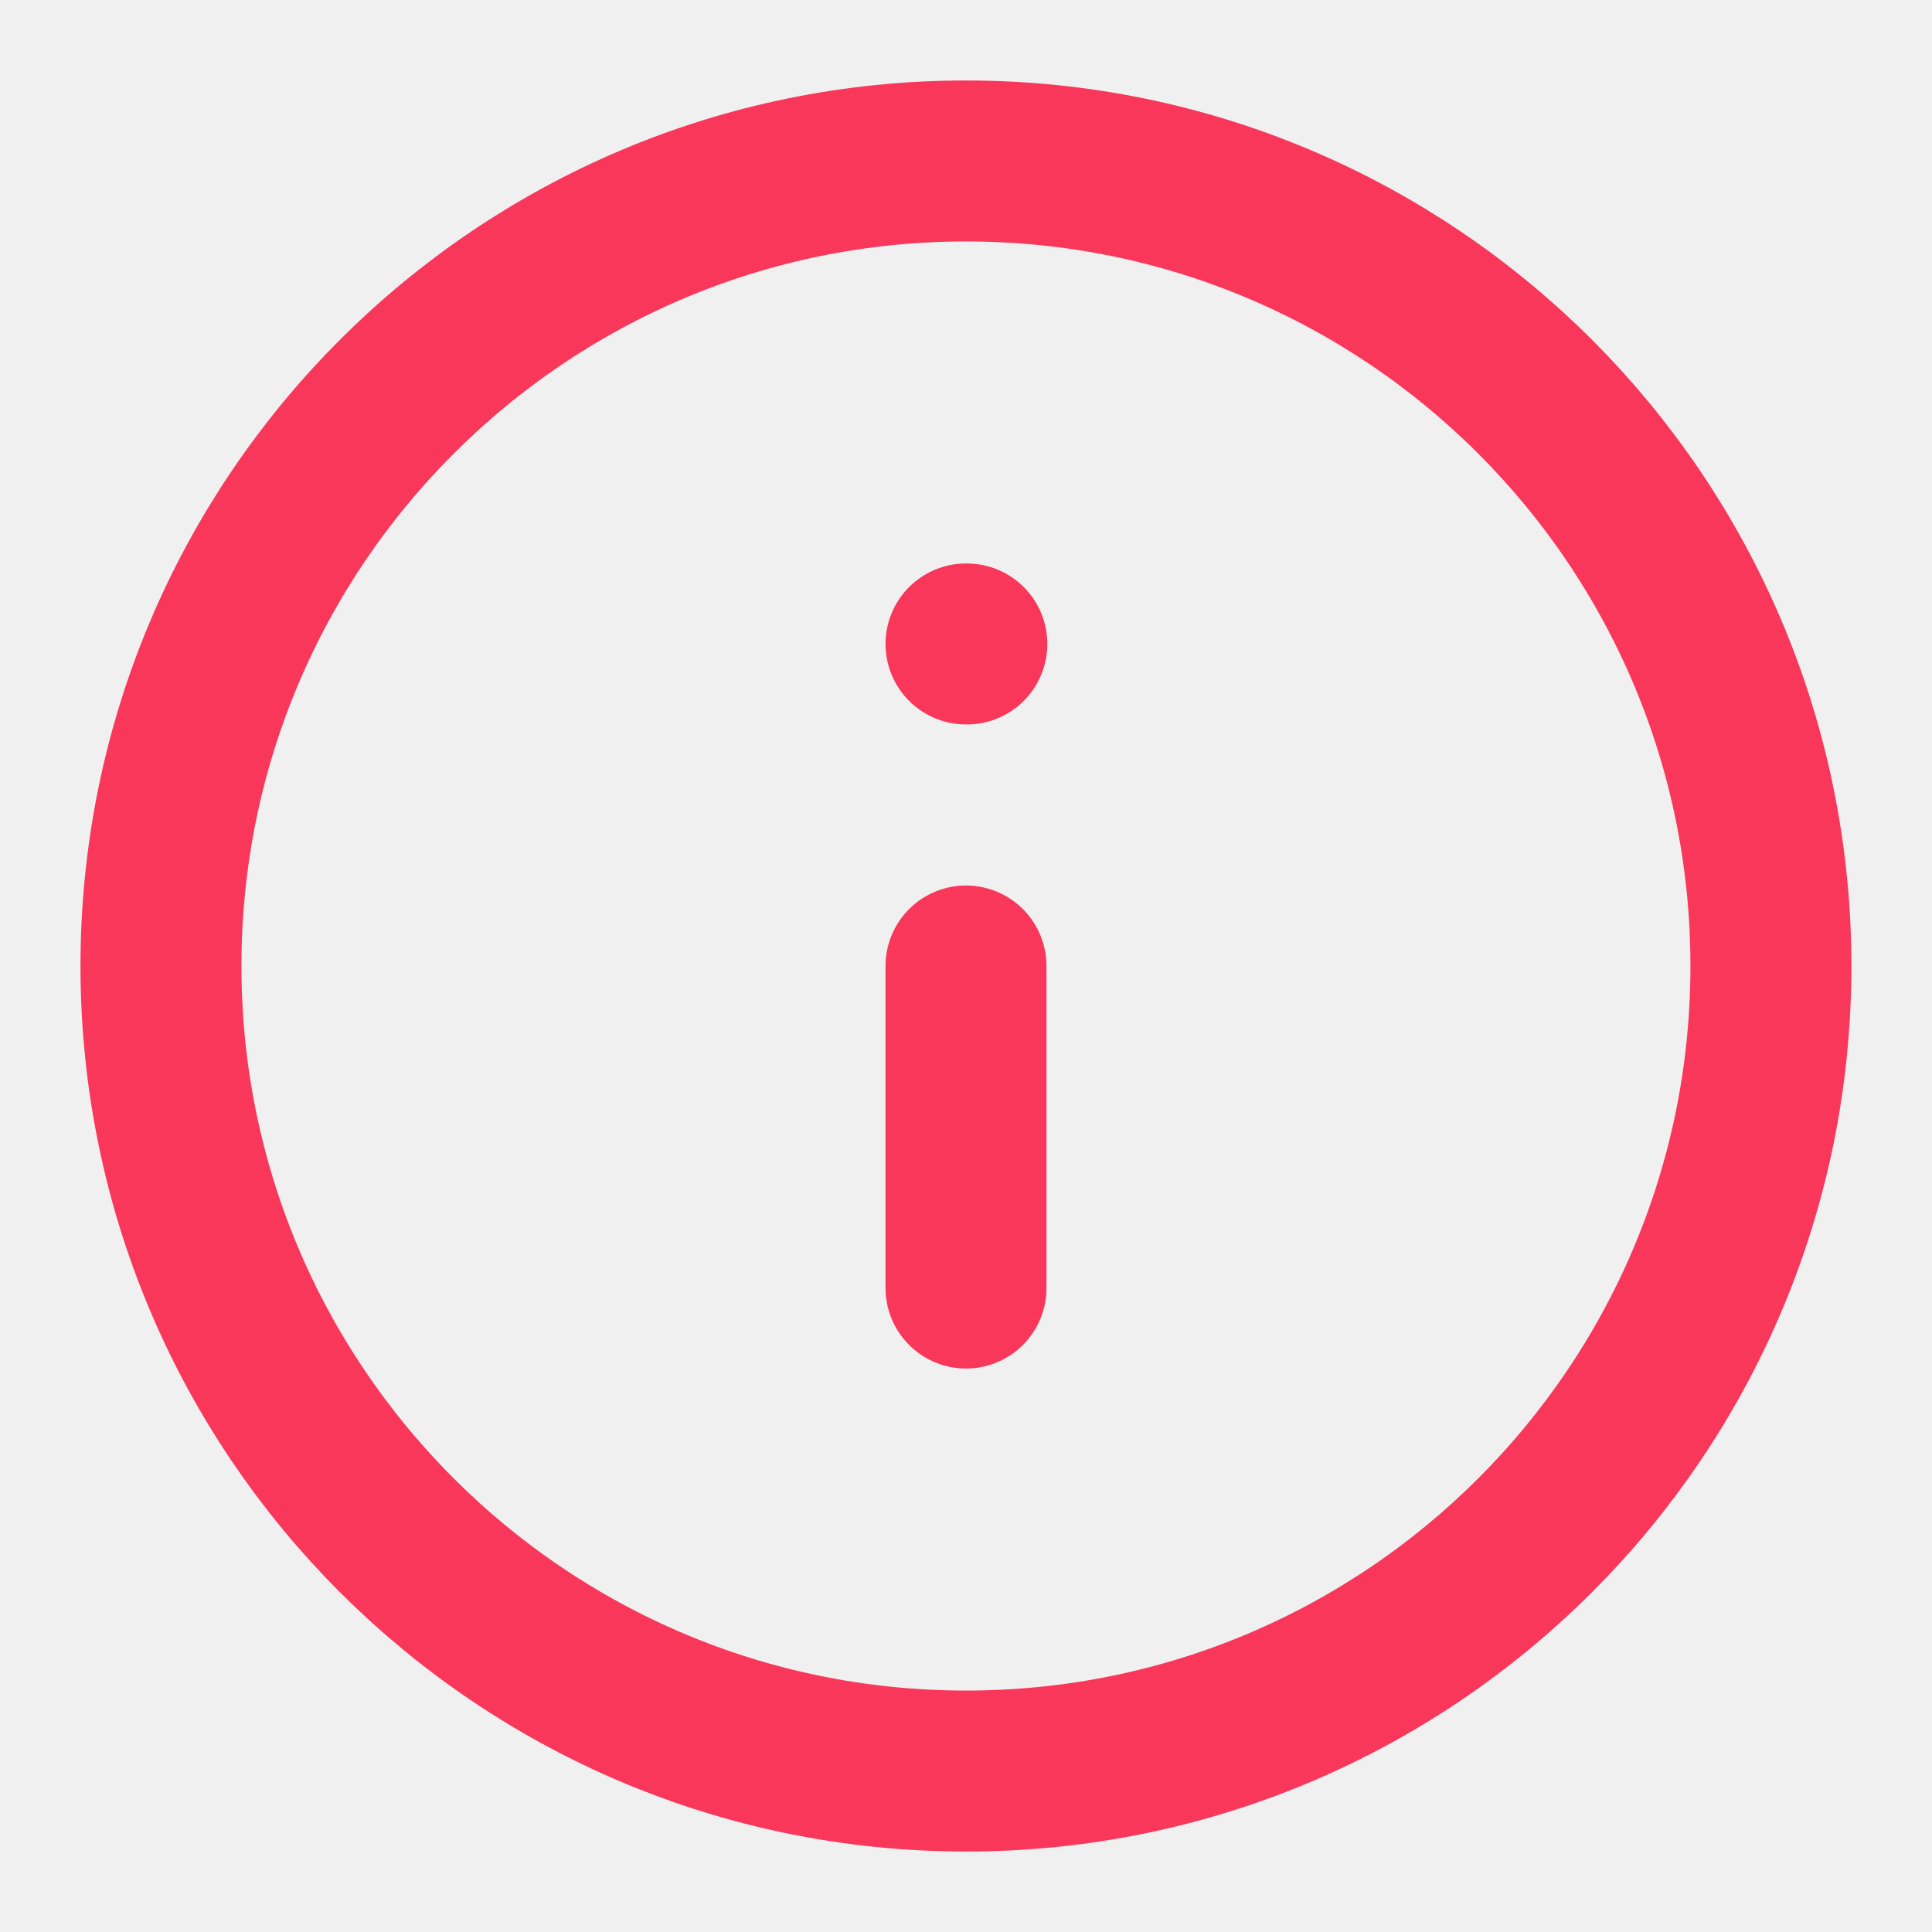
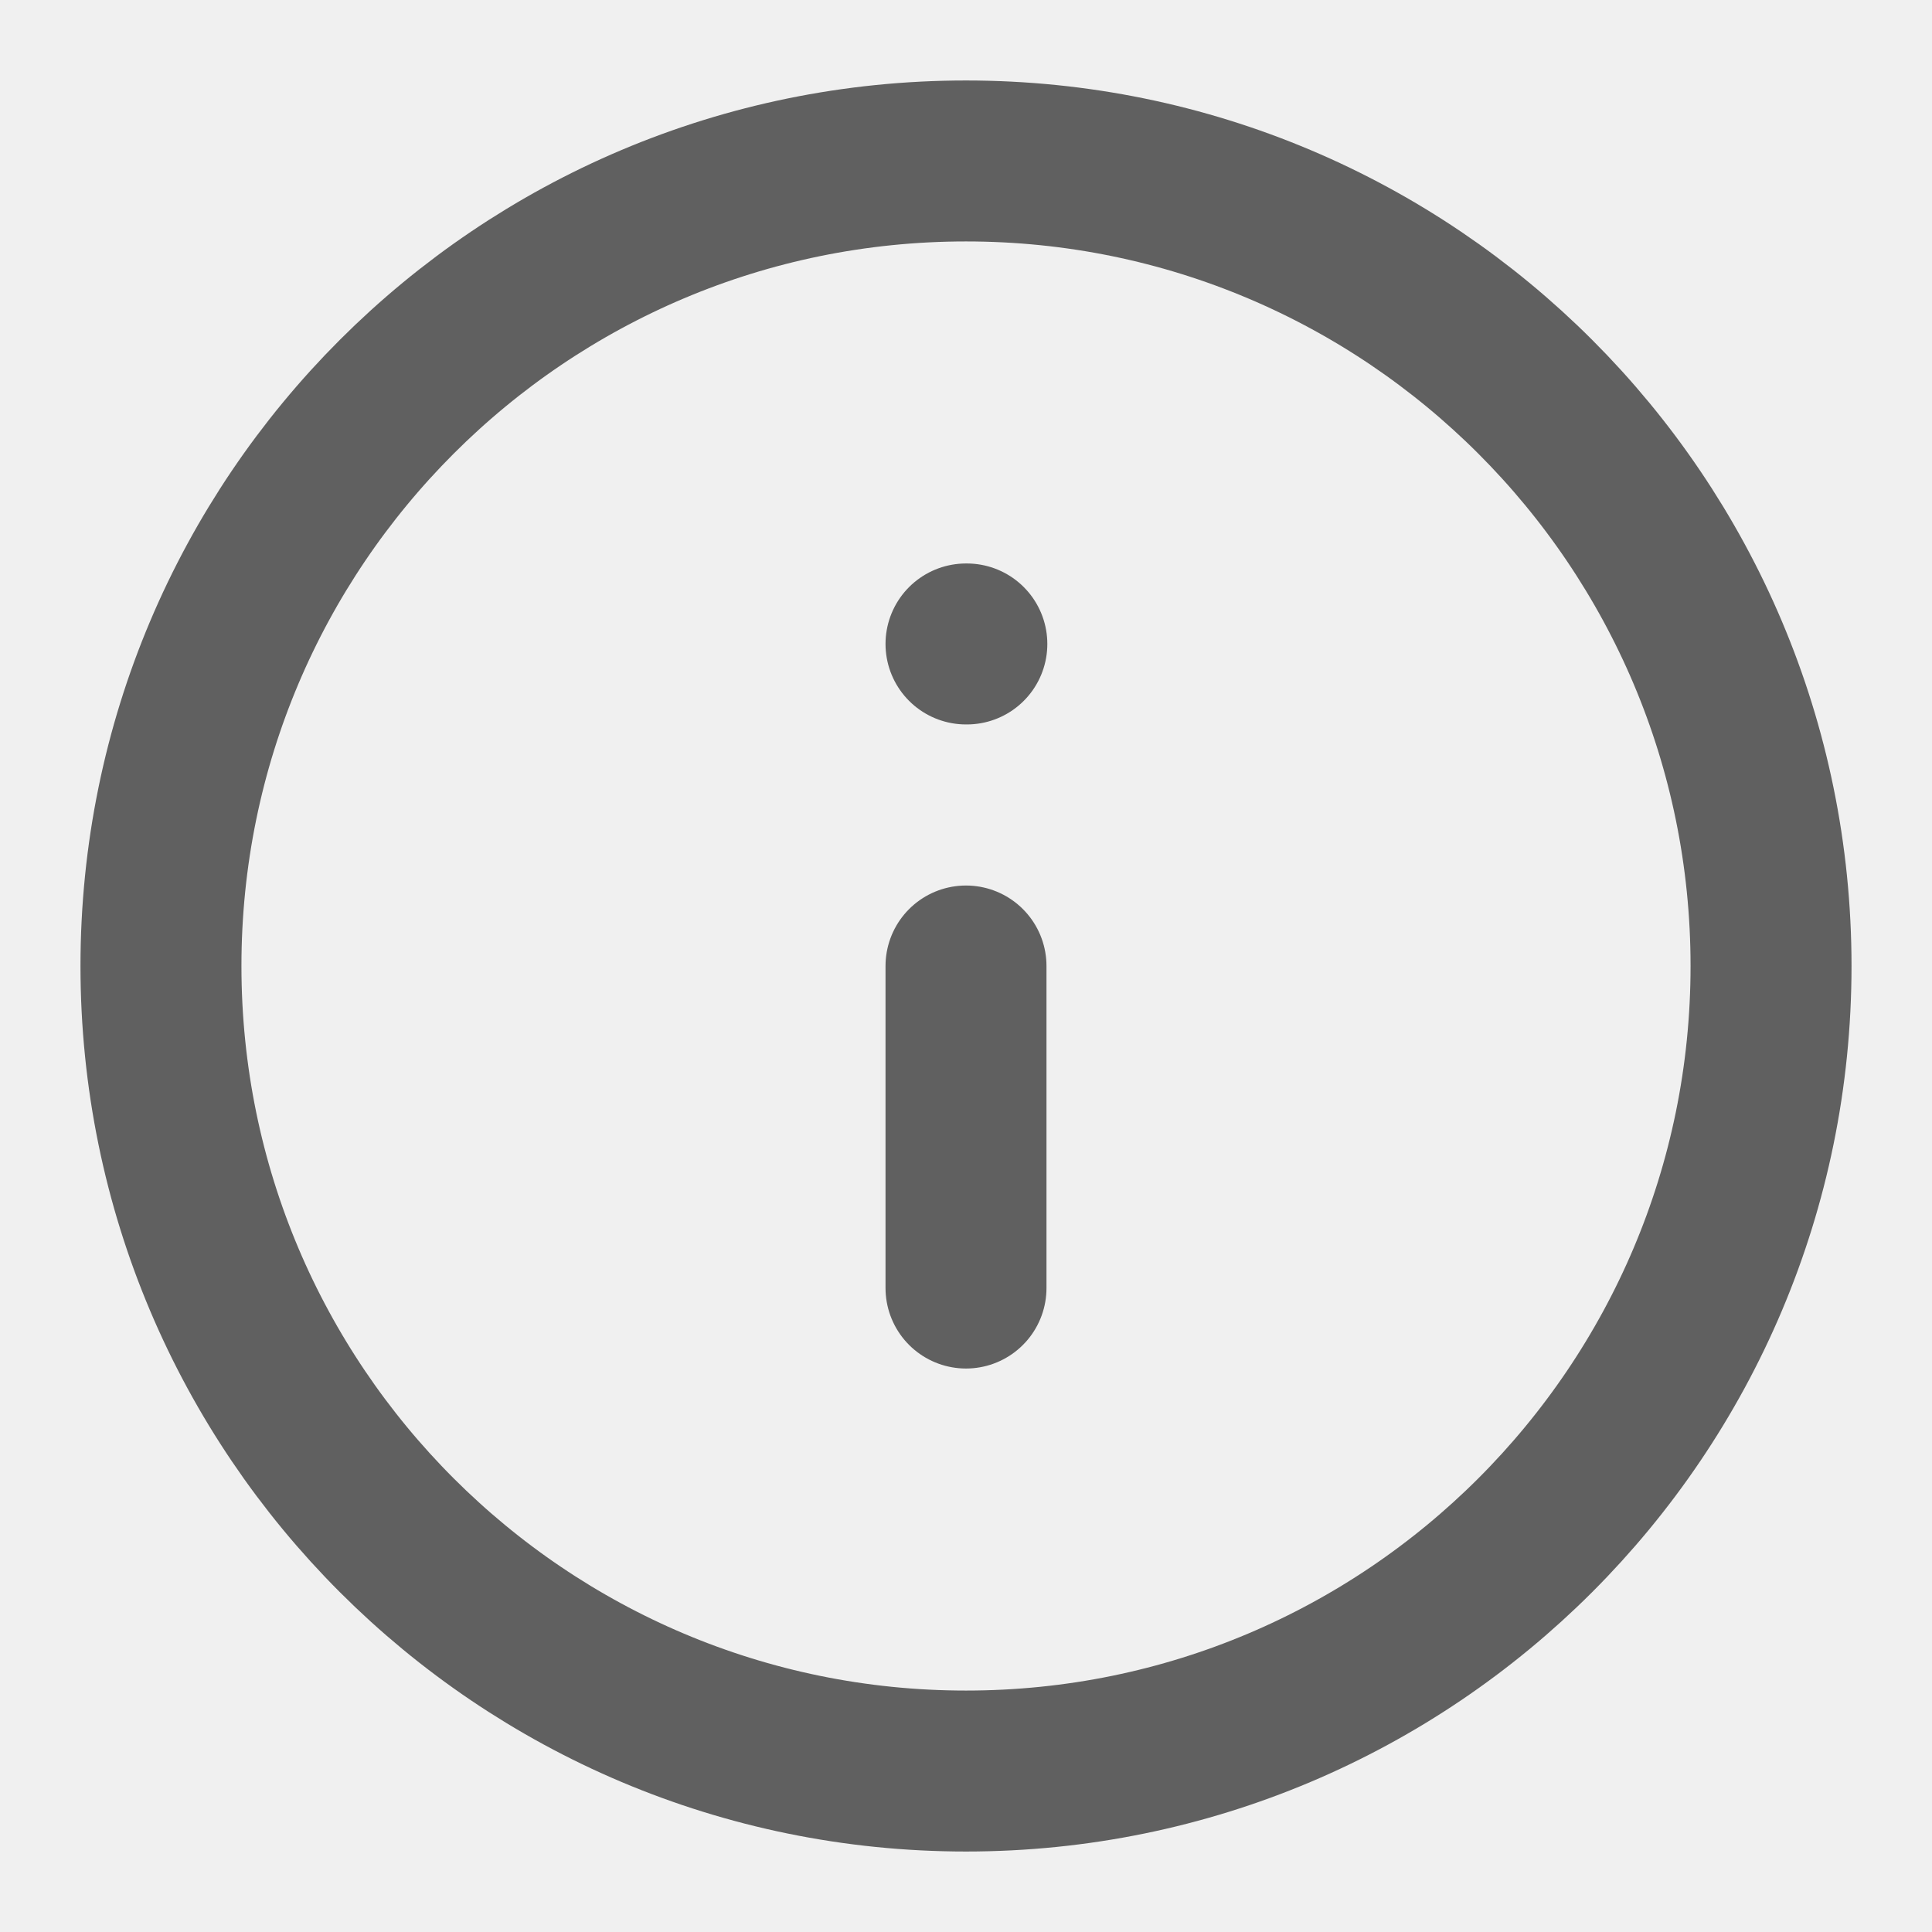
<svg xmlns="http://www.w3.org/2000/svg" width="16" height="16" viewBox="0 0 16 16" fill="none">
-   <g clip-path="url(#clip0_207_460)">
-     <path d="M8 14.667C11.682 14.667 14.666 11.682 14.666 8C14.666 4.318 11.682 1.333 8 1.333C4.318 1.333 1.333 4.318 1.333 8C1.333 11.682 4.318 14.667 8 14.667Z" stroke="#F9375B" stroke-width="1.333" stroke-linecap="round" stroke-linejoin="round" />
-     <path d="M8 10.667V8" stroke="#F9375B" stroke-width="1.333" stroke-linecap="round" stroke-linejoin="round" />
-     <path d="M8 5.333H8.007" stroke="#F9375B" stroke-width="1.333" stroke-linecap="round" stroke-linejoin="round" />
+   <g clip-path="url(#clip0_137_18475)">
+     <path d="M8 14.667C11.682 14.667 14.667 11.682 14.667 8C14.667 4.318 11.682 1.333 8 1.333C4.318 1.333 1.333 4.318 1.333 8C1.333 11.682 4.318 14.667 8 14.667Z" stroke="black" stroke-opacity="0.6" stroke-width="1.333" stroke-linecap="round" stroke-linejoin="round" />
+     <path d="M8 10.667V8" stroke="black" stroke-opacity="0.6" stroke-width="1.333" stroke-linecap="round" stroke-linejoin="round" />
+     <path d="M8 5.333H8.007" stroke="black" stroke-opacity="0.6" stroke-width="1.333" stroke-linecap="round" stroke-linejoin="round" />
  </g>
  <defs>
-     <clipPath id="clip0_207_460">
+     <clipPath id="clip0_137_18475">
      <rect width="16" height="16" fill="white" />
    </clipPath>
  </defs>
</svg>
